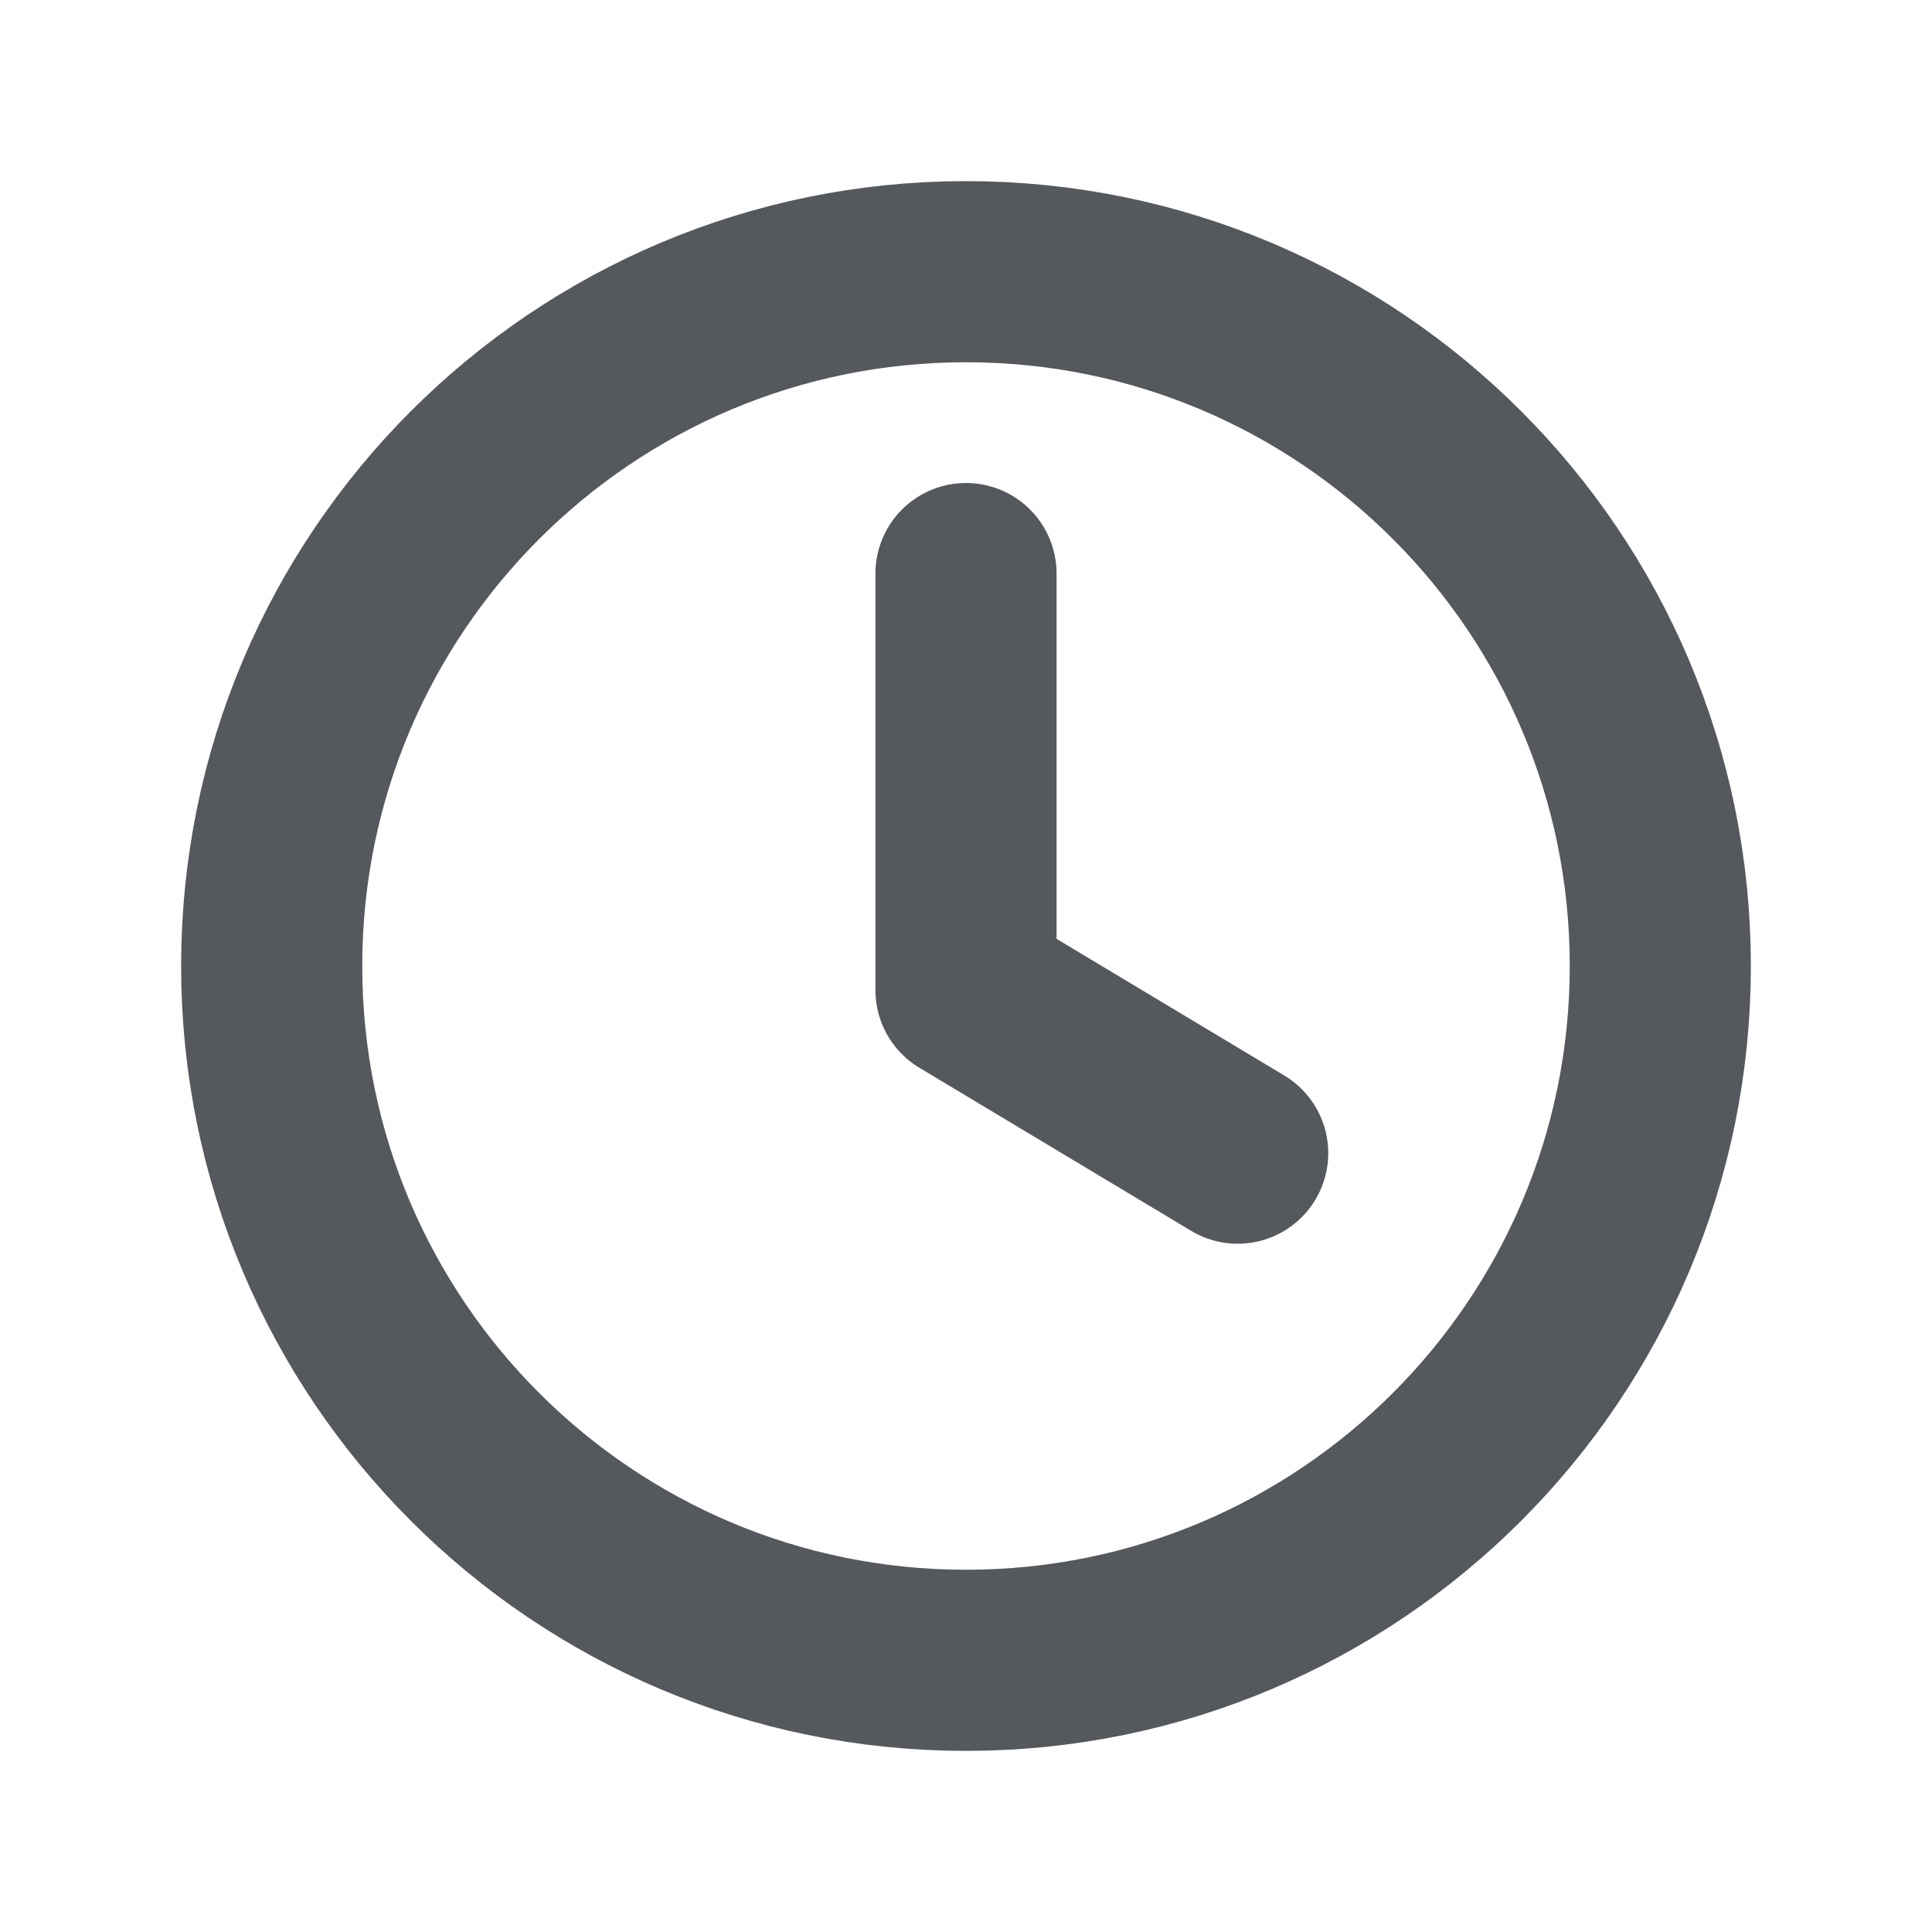
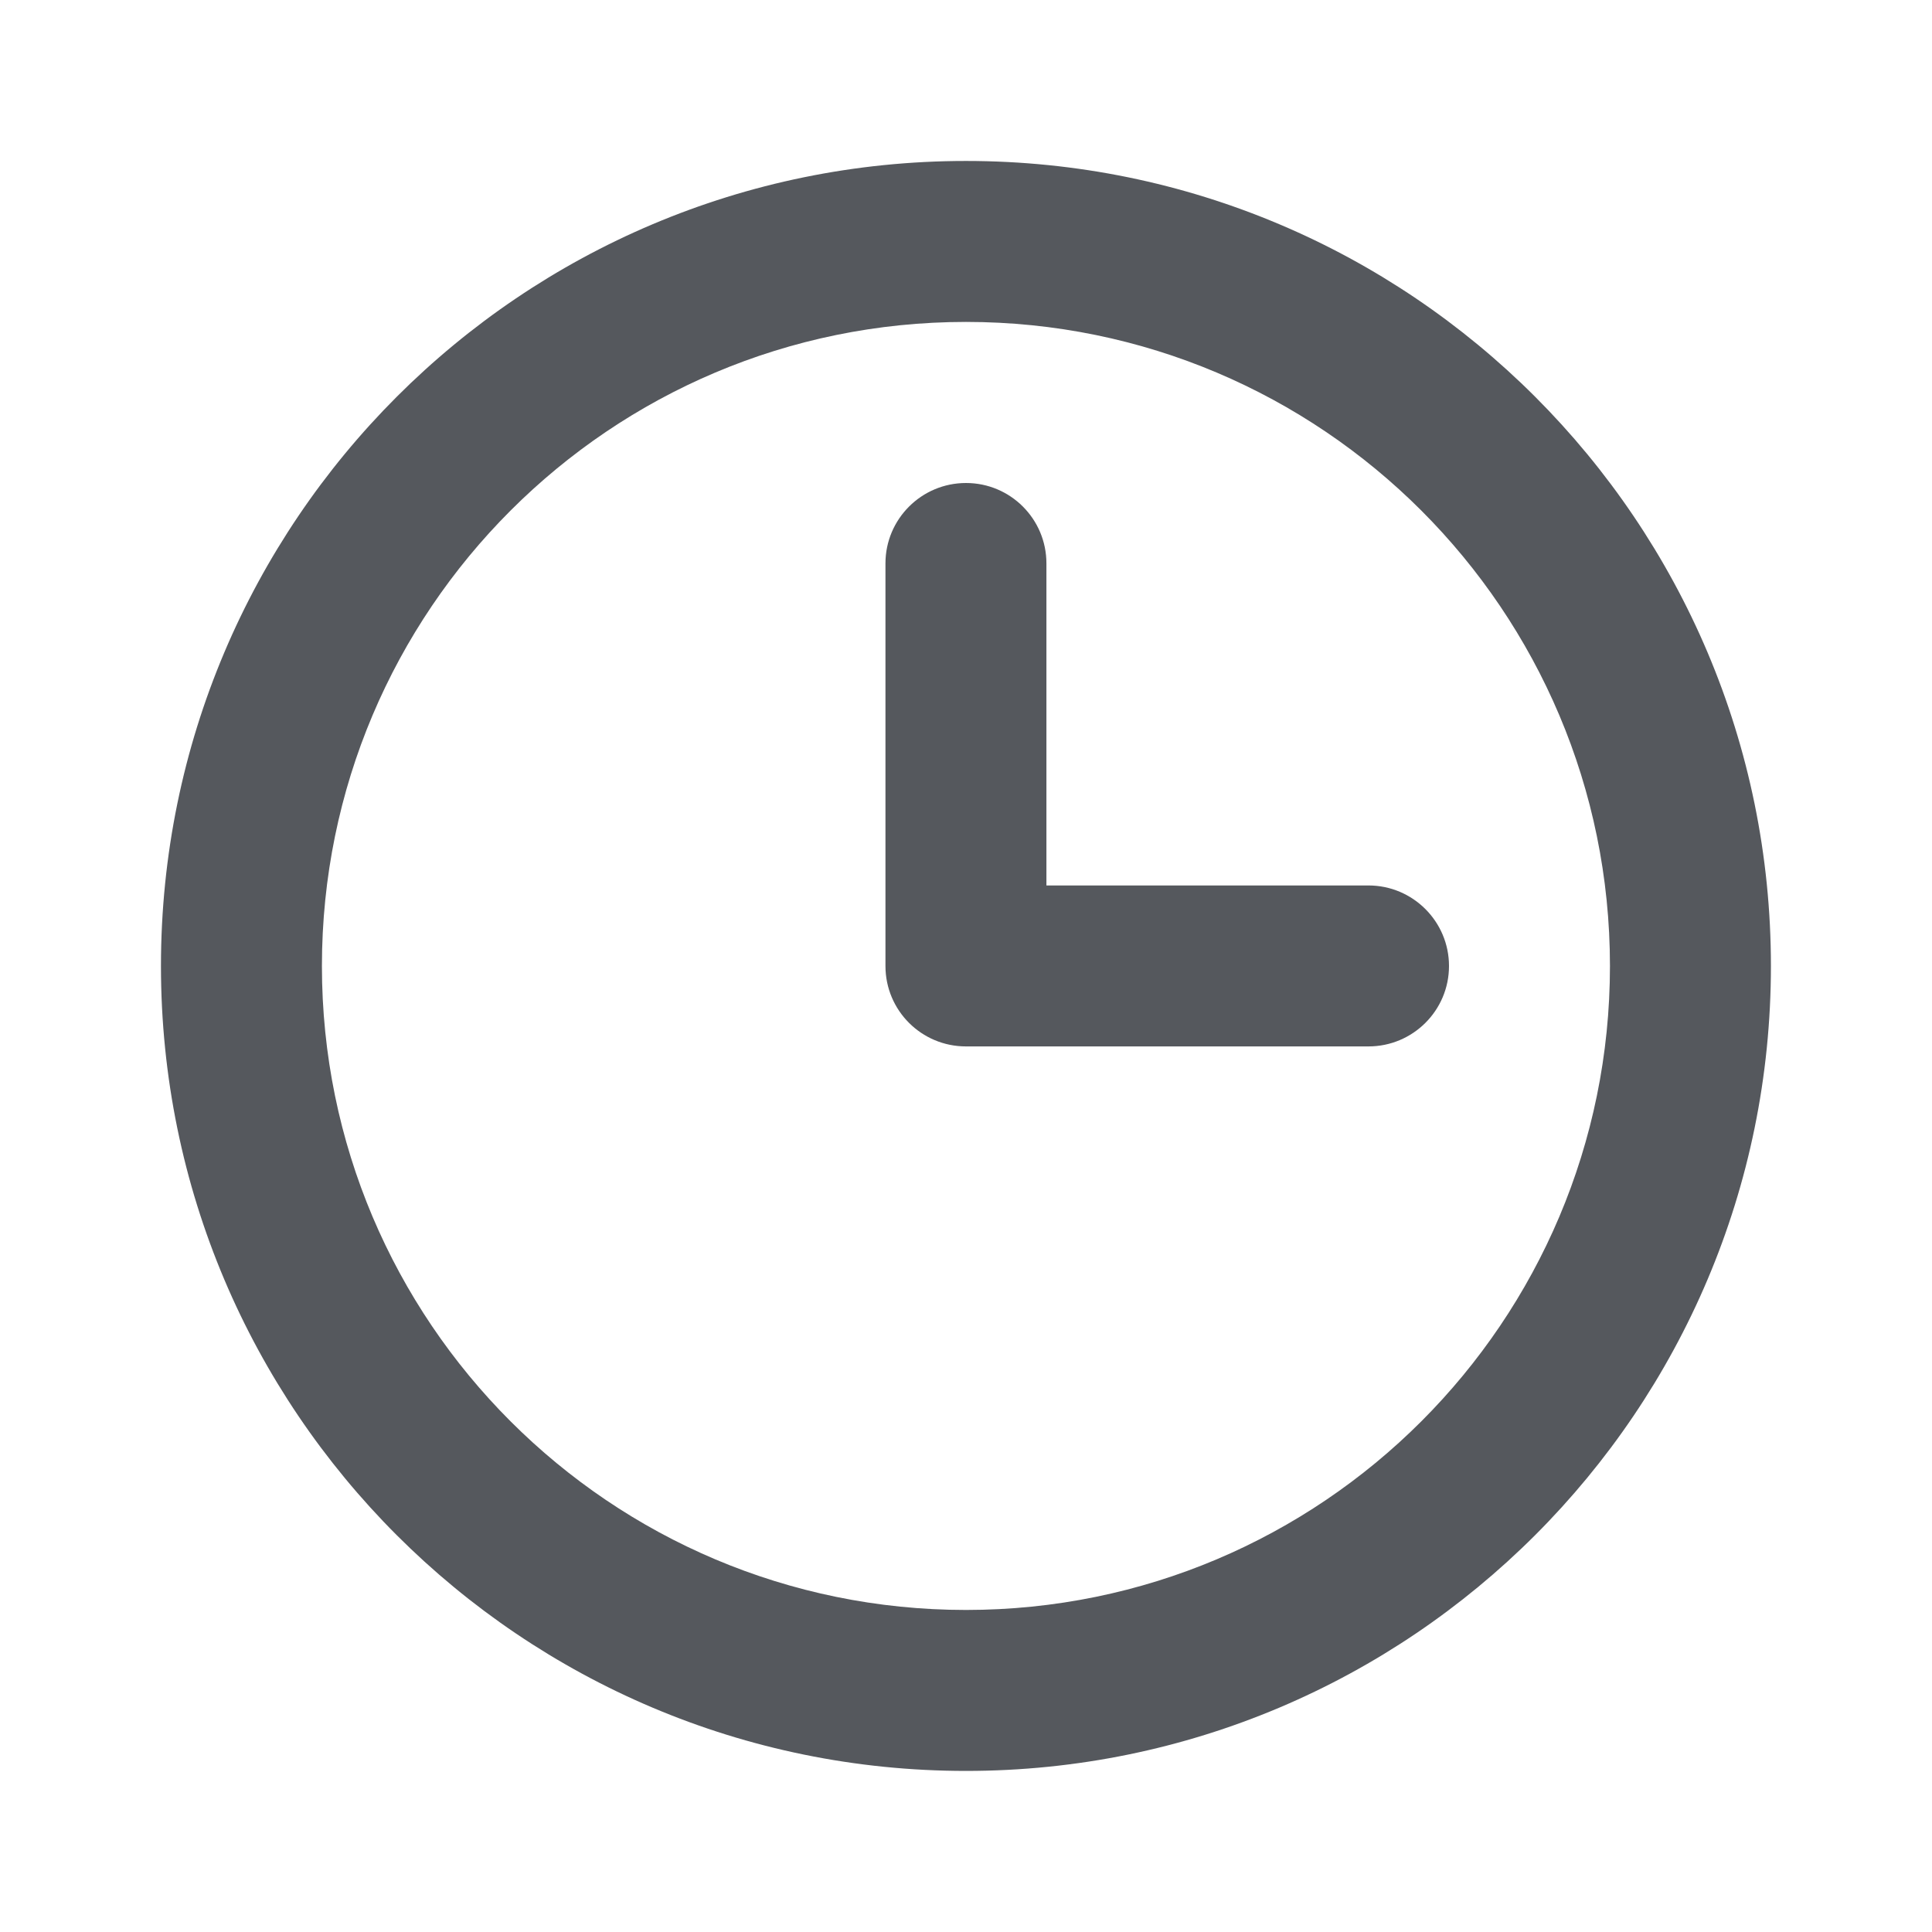
<svg xmlns="http://www.w3.org/2000/svg" width="16" height="16" viewBox="0 0 16 16" fill="none">
-   <circle cx="8" cy="8" r="5.75" stroke="#55585D" stroke-width="1.5" />
-   <path d="M8 4.75V8.2L10.25 9.55" stroke="#55585D" stroke-width="1.5" stroke-linecap="round" stroke-linejoin="round" />
+   <path d="M8 1.333C11.681 1.333 14.666 4.318 14.666 8C14.666 11.681 11.681 14.666 8 14.666C4.318 14.666 1.333 11.682 1.333 8C1.333 4.318 4.318 1.333 8 1.333ZM8 2.666C5.054 2.666 2.666 5.054 2.666 8C2.666 10.945 5.054 13.333 8 13.333C10.945 13.333 13.333 10.945 13.333 8C13.333 5.054 10.945 2.666 8 2.666ZM8 4C8.368 4 8.666 4.298 8.666 4.666V7.333H11.333C11.701 7.333 12 7.632 12 8C12 8.368 11.701 8.666 11.333 8.666H8C7.631 8.666 7.333 8.368 7.333 8V4.666C7.333 4.298 7.632 4 8 4Z" fill="#55585D" />
</svg>
